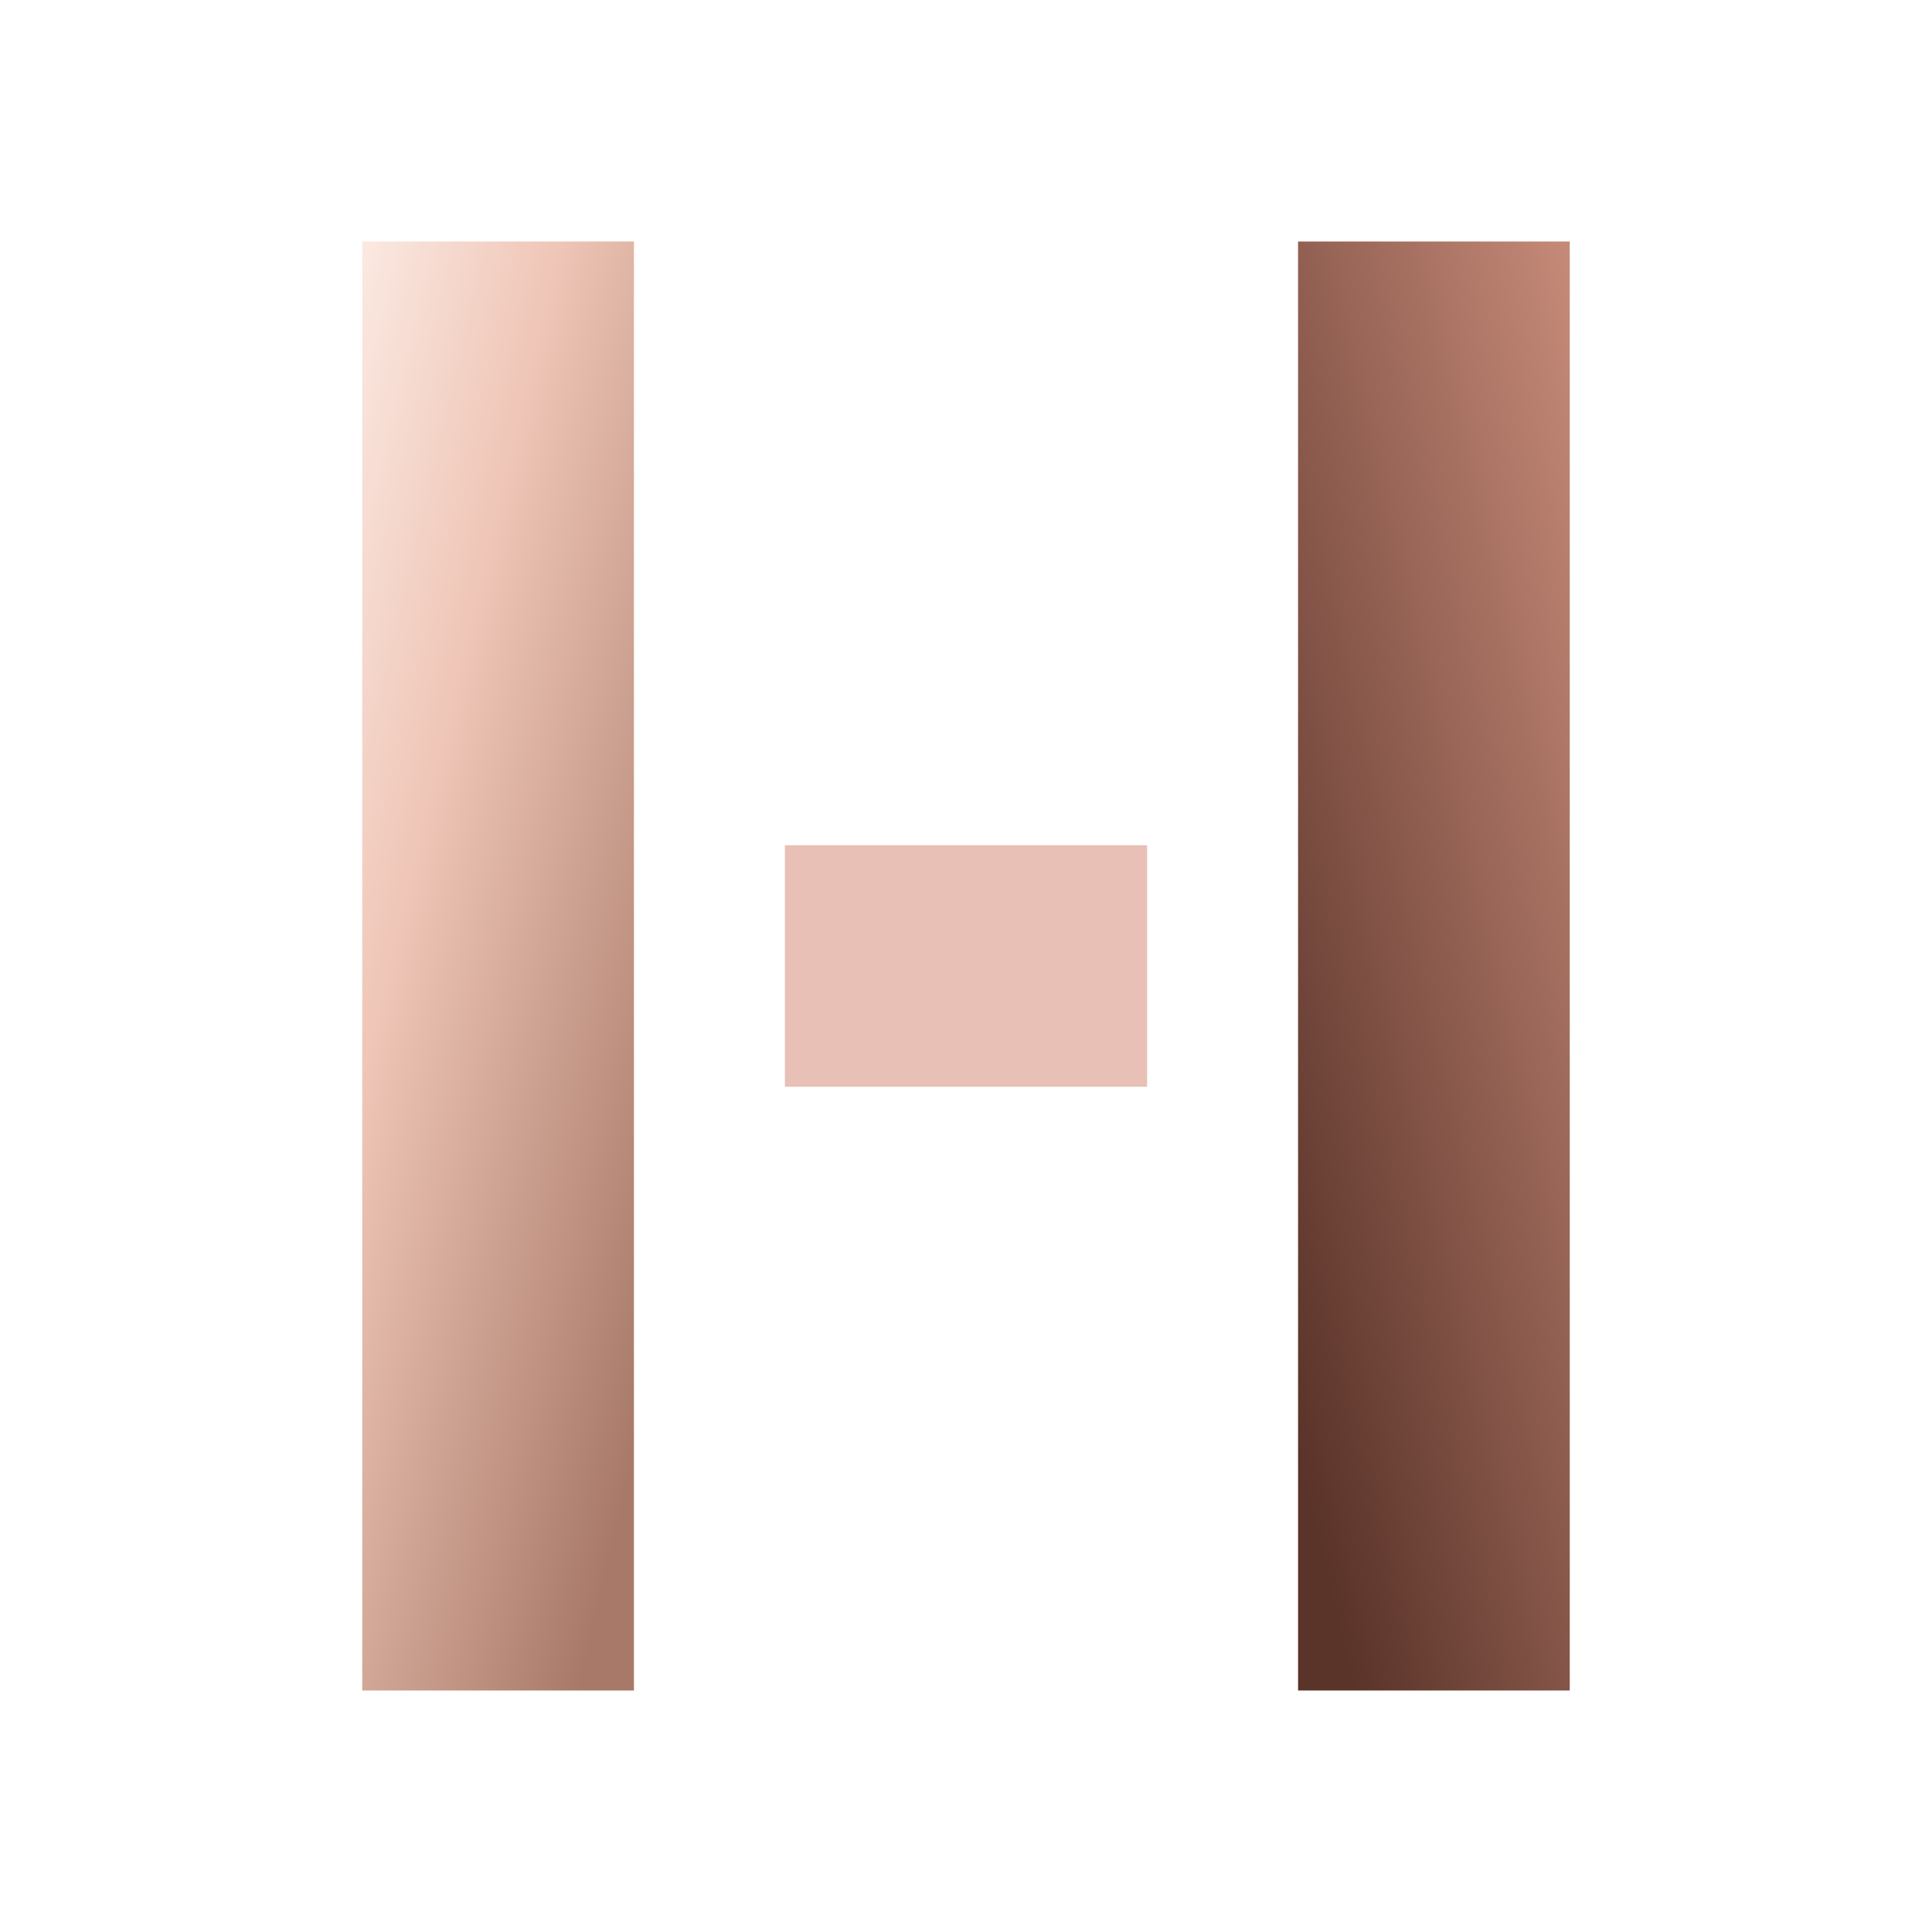
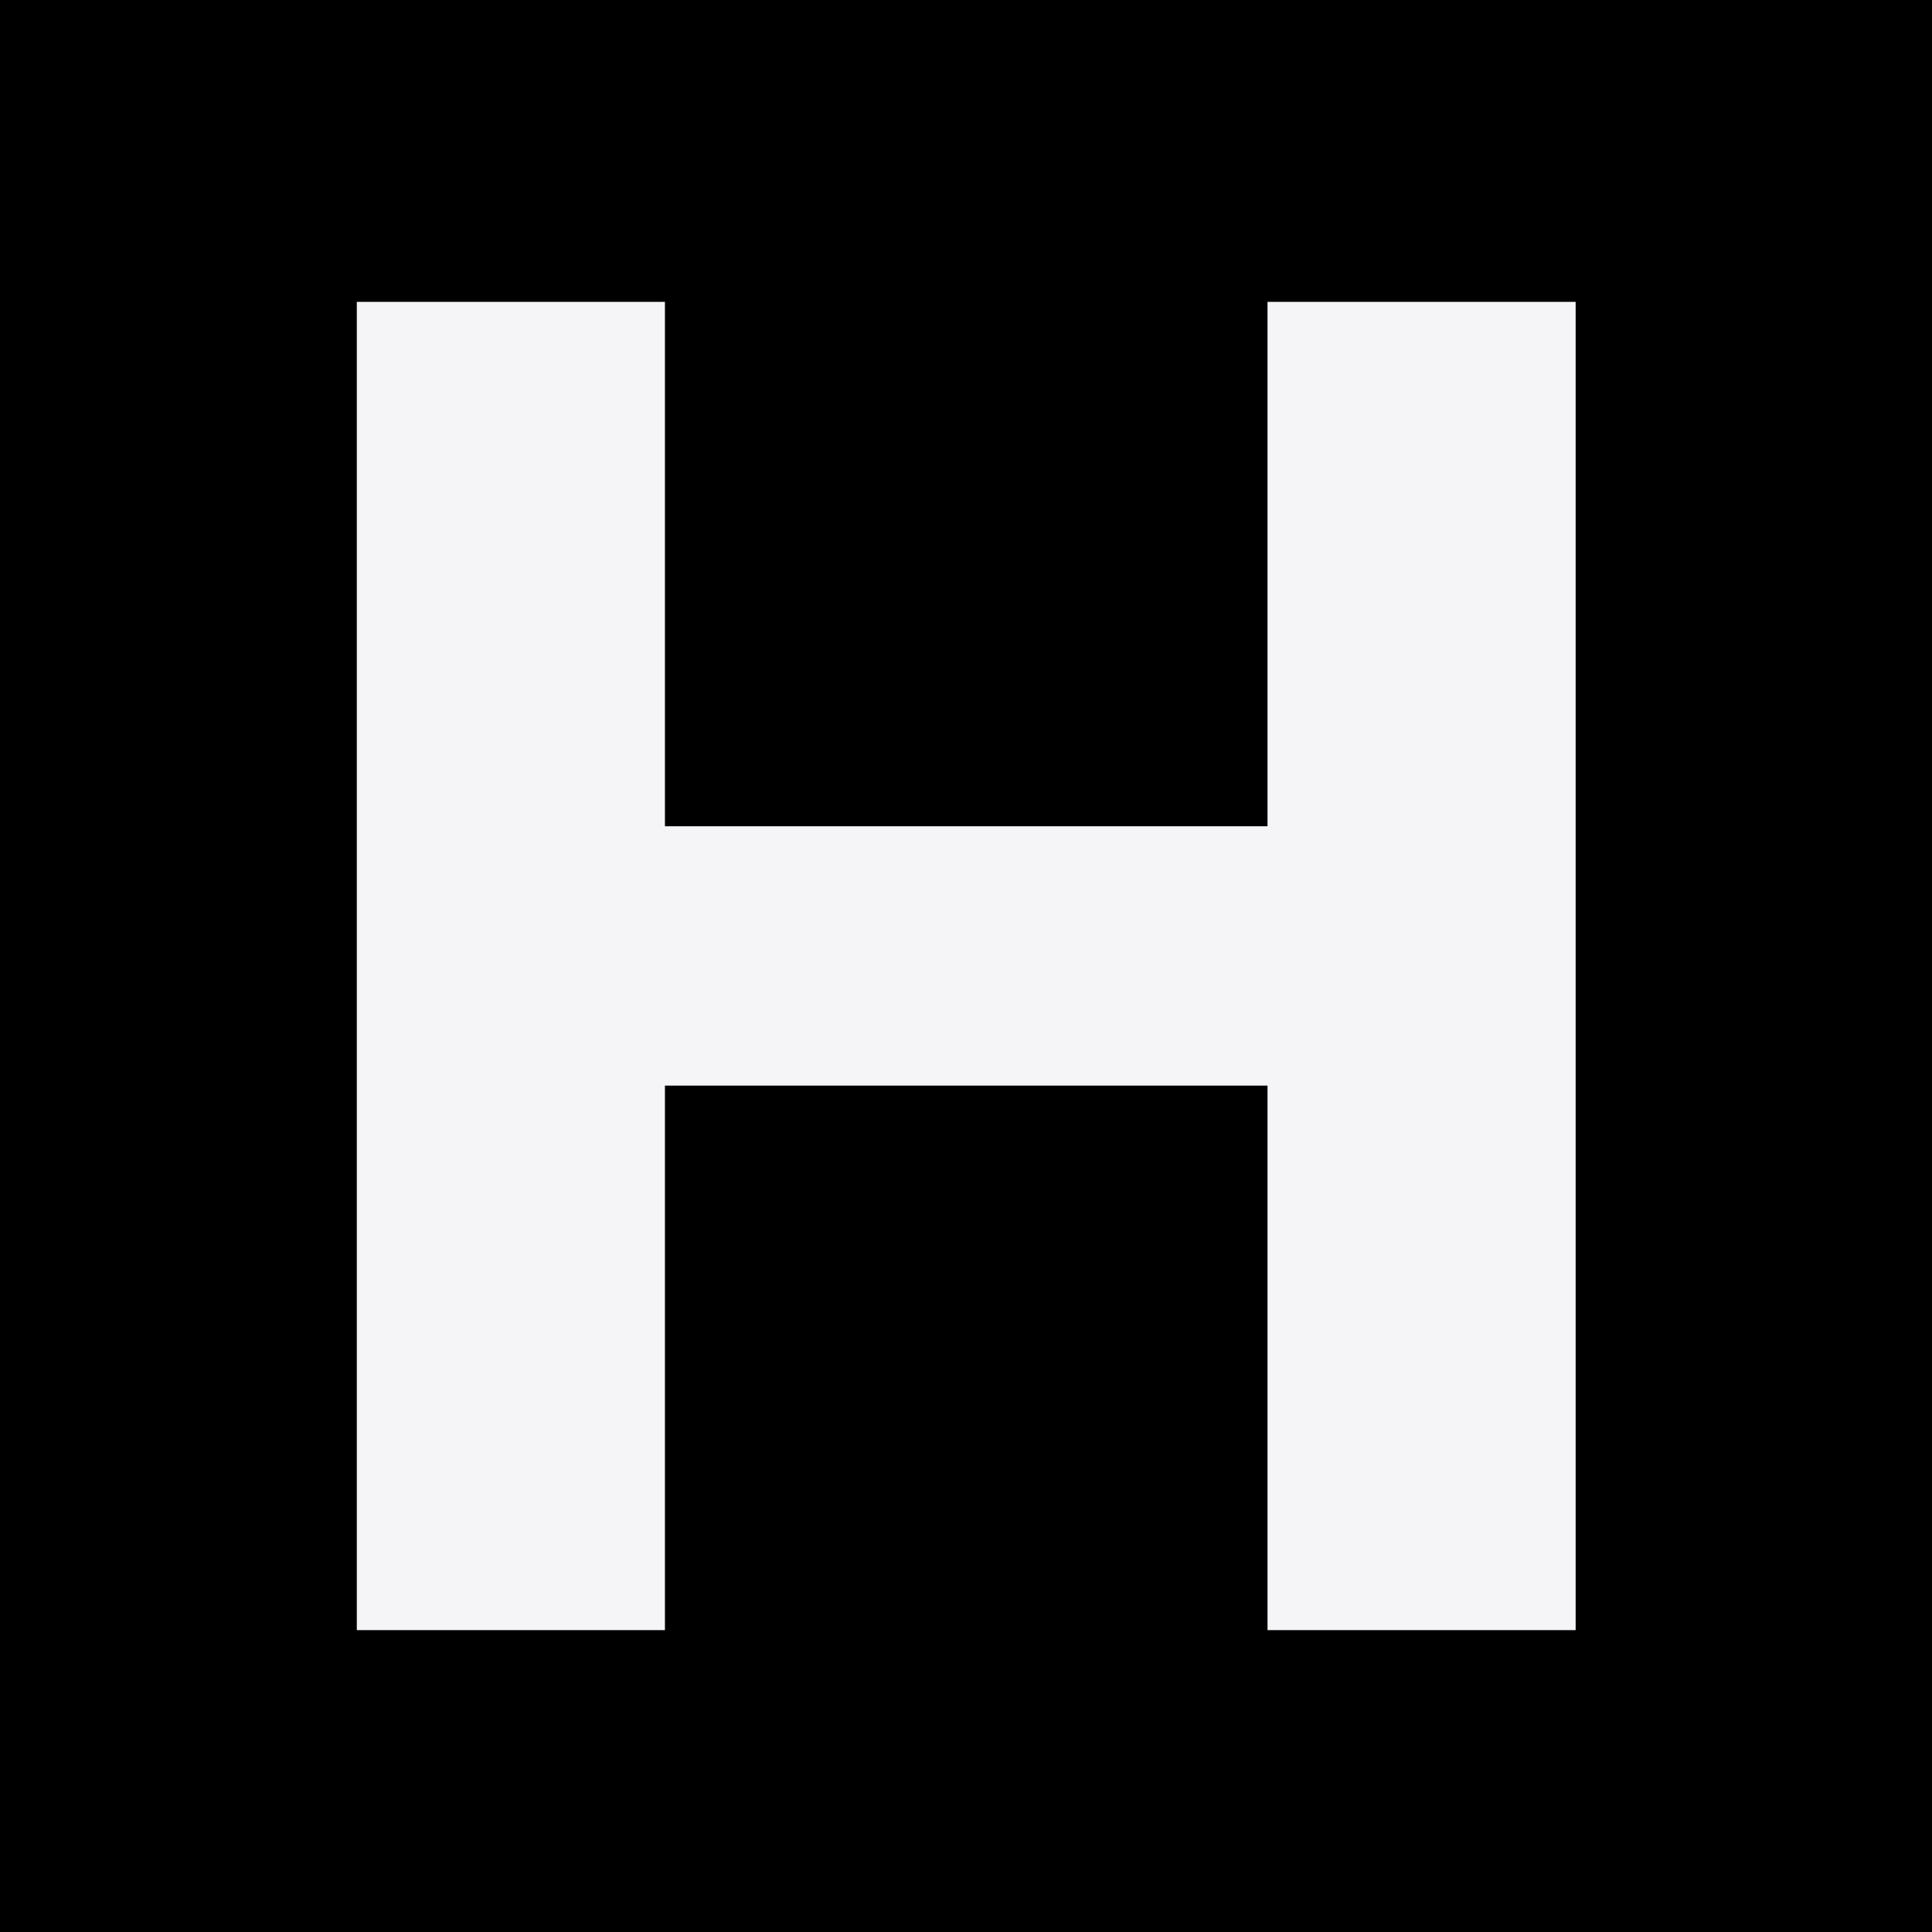
- <svg xmlns="http://www.w3.org/2000/svg" viewBox="0 0 32 32" aria-hidden="true">
-   <defs>
-     <linearGradient id="lit" x1="0" y1="0" x2="0.8" y2="1">
-       <stop offset="0%" stop-color="#FBE9E2" />
-       <stop offset="35%" stop-color="#EFC6B7" />
-       <stop offset="100%" stop-color="#A87968" />
-     </linearGradient>
-     <linearGradient id="shadow" x1="1" y1="0" x2="0.2" y2="1">
-       <stop offset="0%" stop-color="#C68A78" />
-       <stop offset="100%" stop-color="#5A3329" />
-     </linearGradient>
-   </defs>
-   <rect x="6" y="4" width="4.5" height="24" fill="url(#lit)" />
-   <rect x="21.5" y="4" width="4.5" height="24" fill="url(#shadow)" />
-   <rect x="13" y="14" width="6" height="4" fill="#E0A89A" fill-opacity="0.72" />
+ <svg xmlns="http://www.w3.org/2000/svg" viewBox="0 0 32 32">
+   <rect width="32" height="32" rx="0.0" fill="#000000" />
+   <path transform="matrix(0.031429 0 0 -0.031429 3.3029 27)" d="M562.893 0V700H725.277V0ZM82.946 0V700H245.331V0ZM232.952 286.963V423.64H574.669V286.963Z" fill="#F5F5F7" />
</svg>
